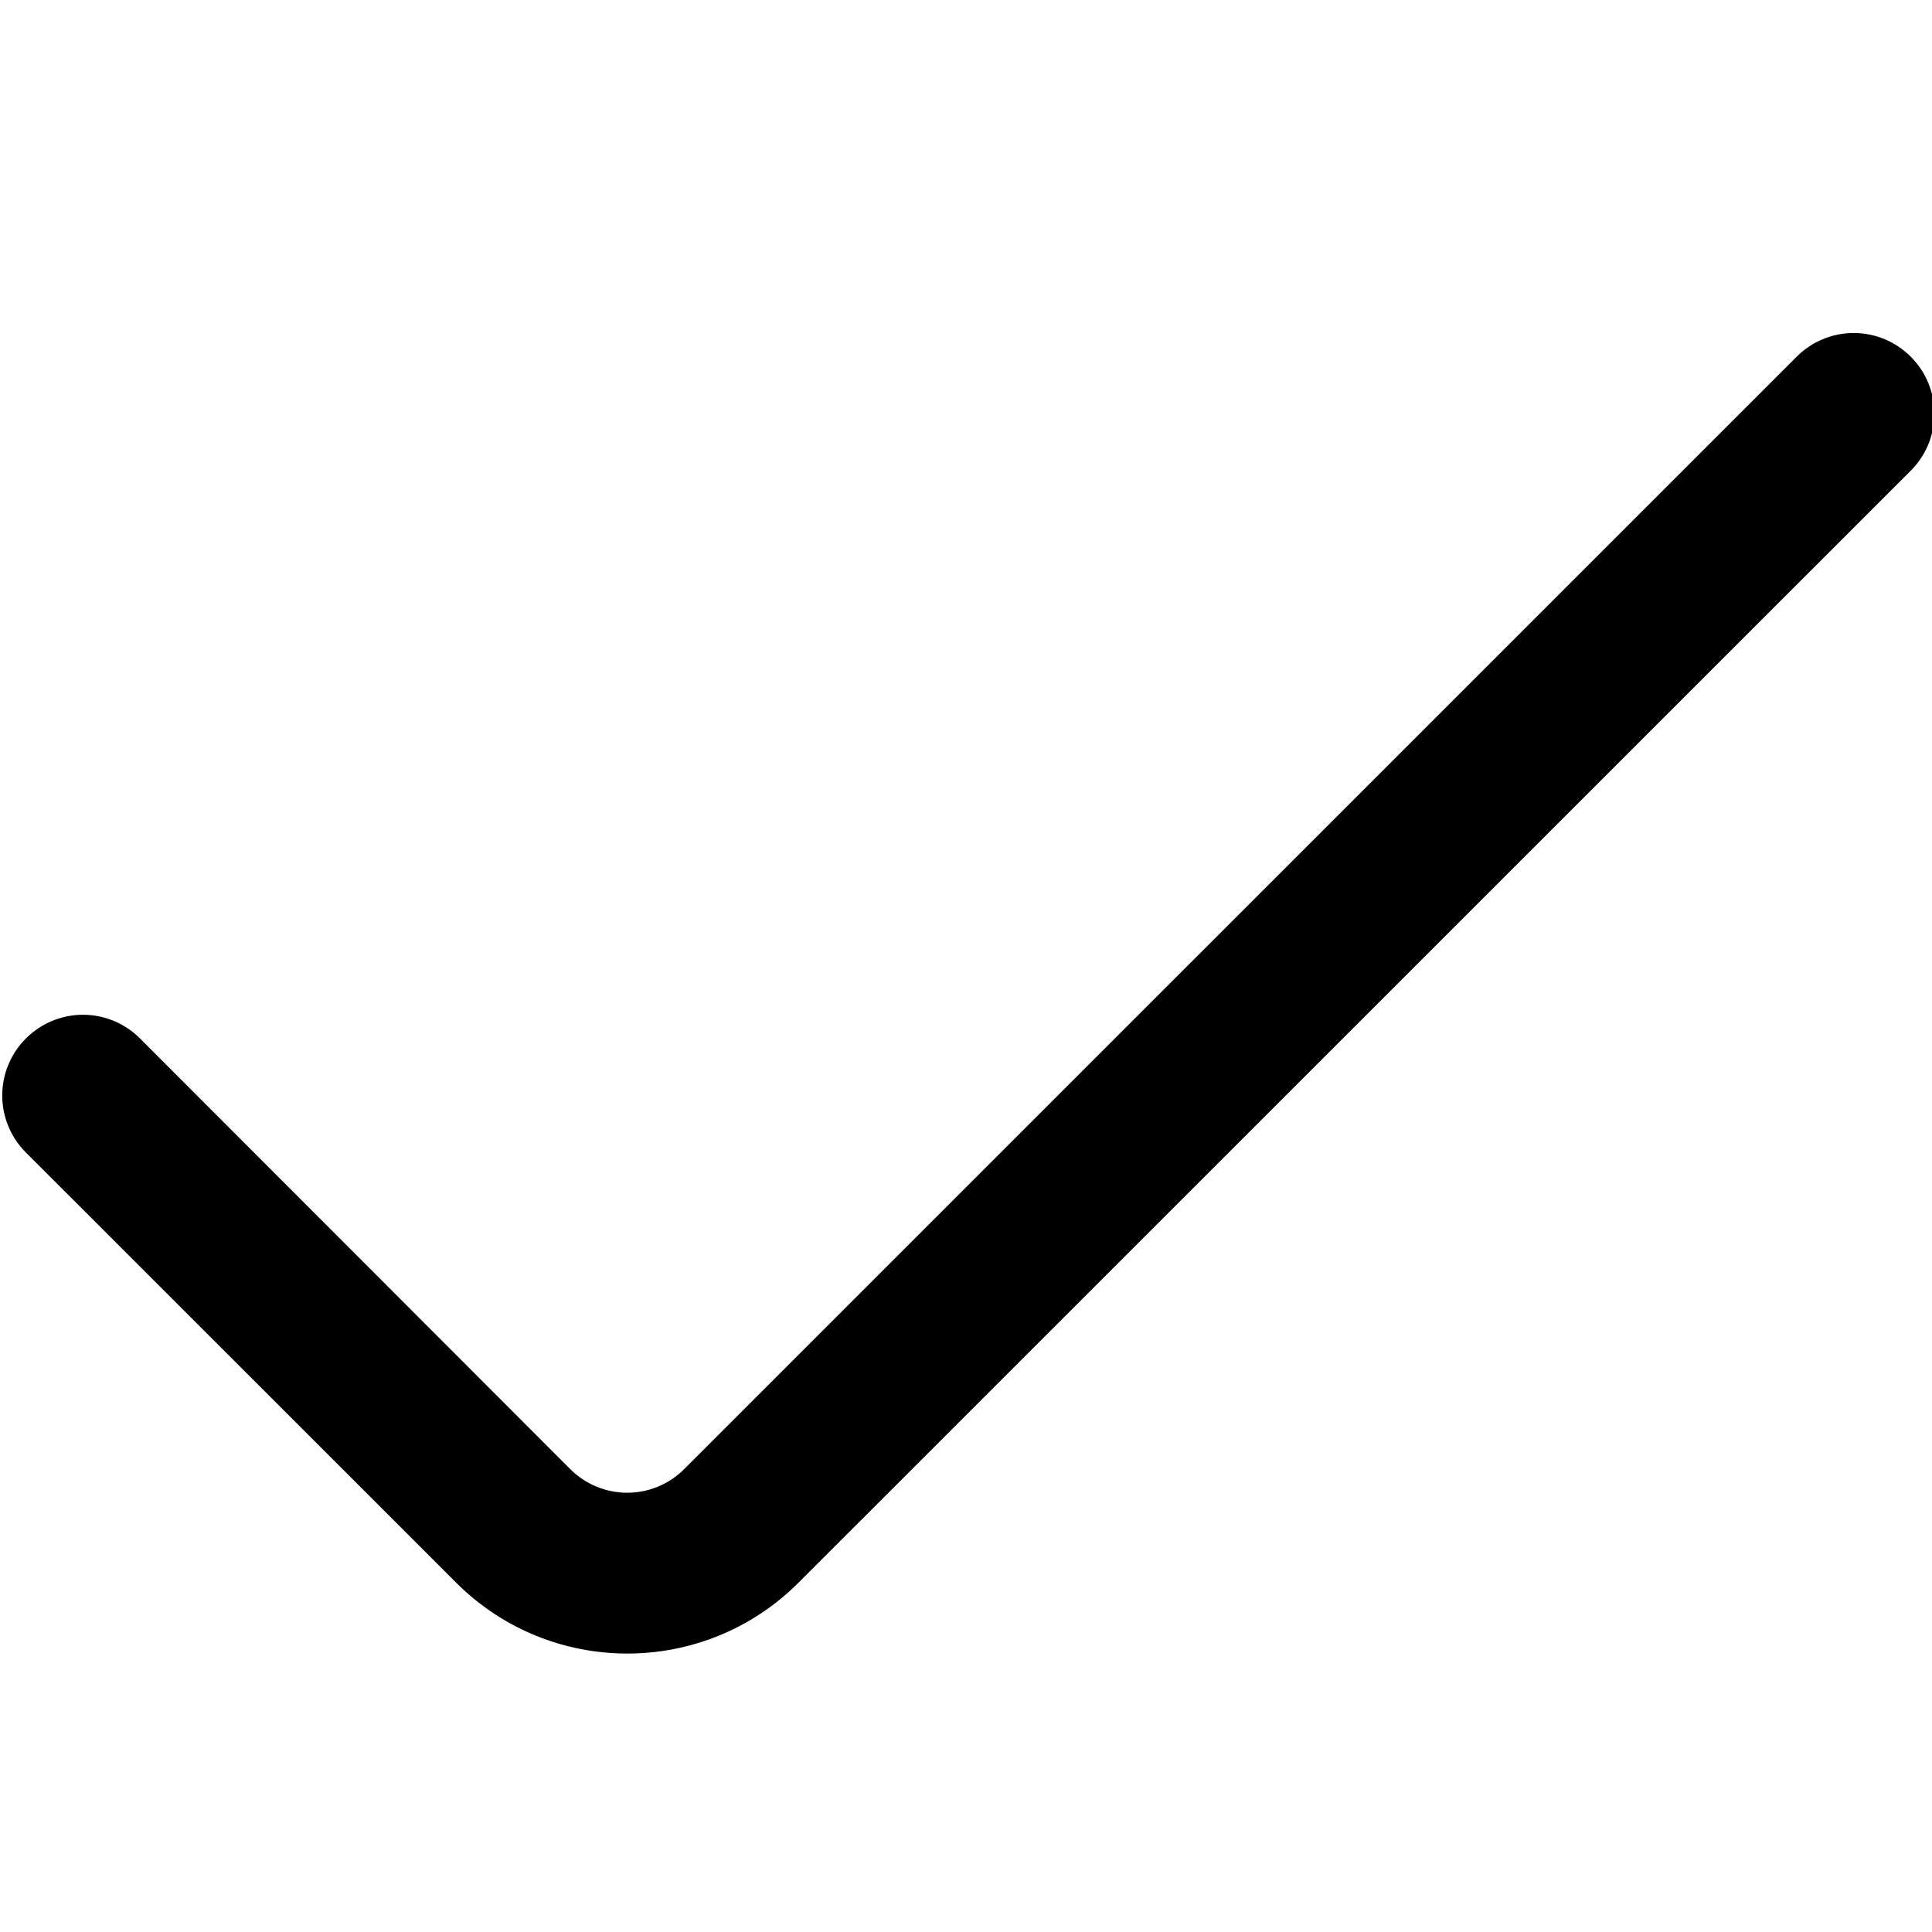
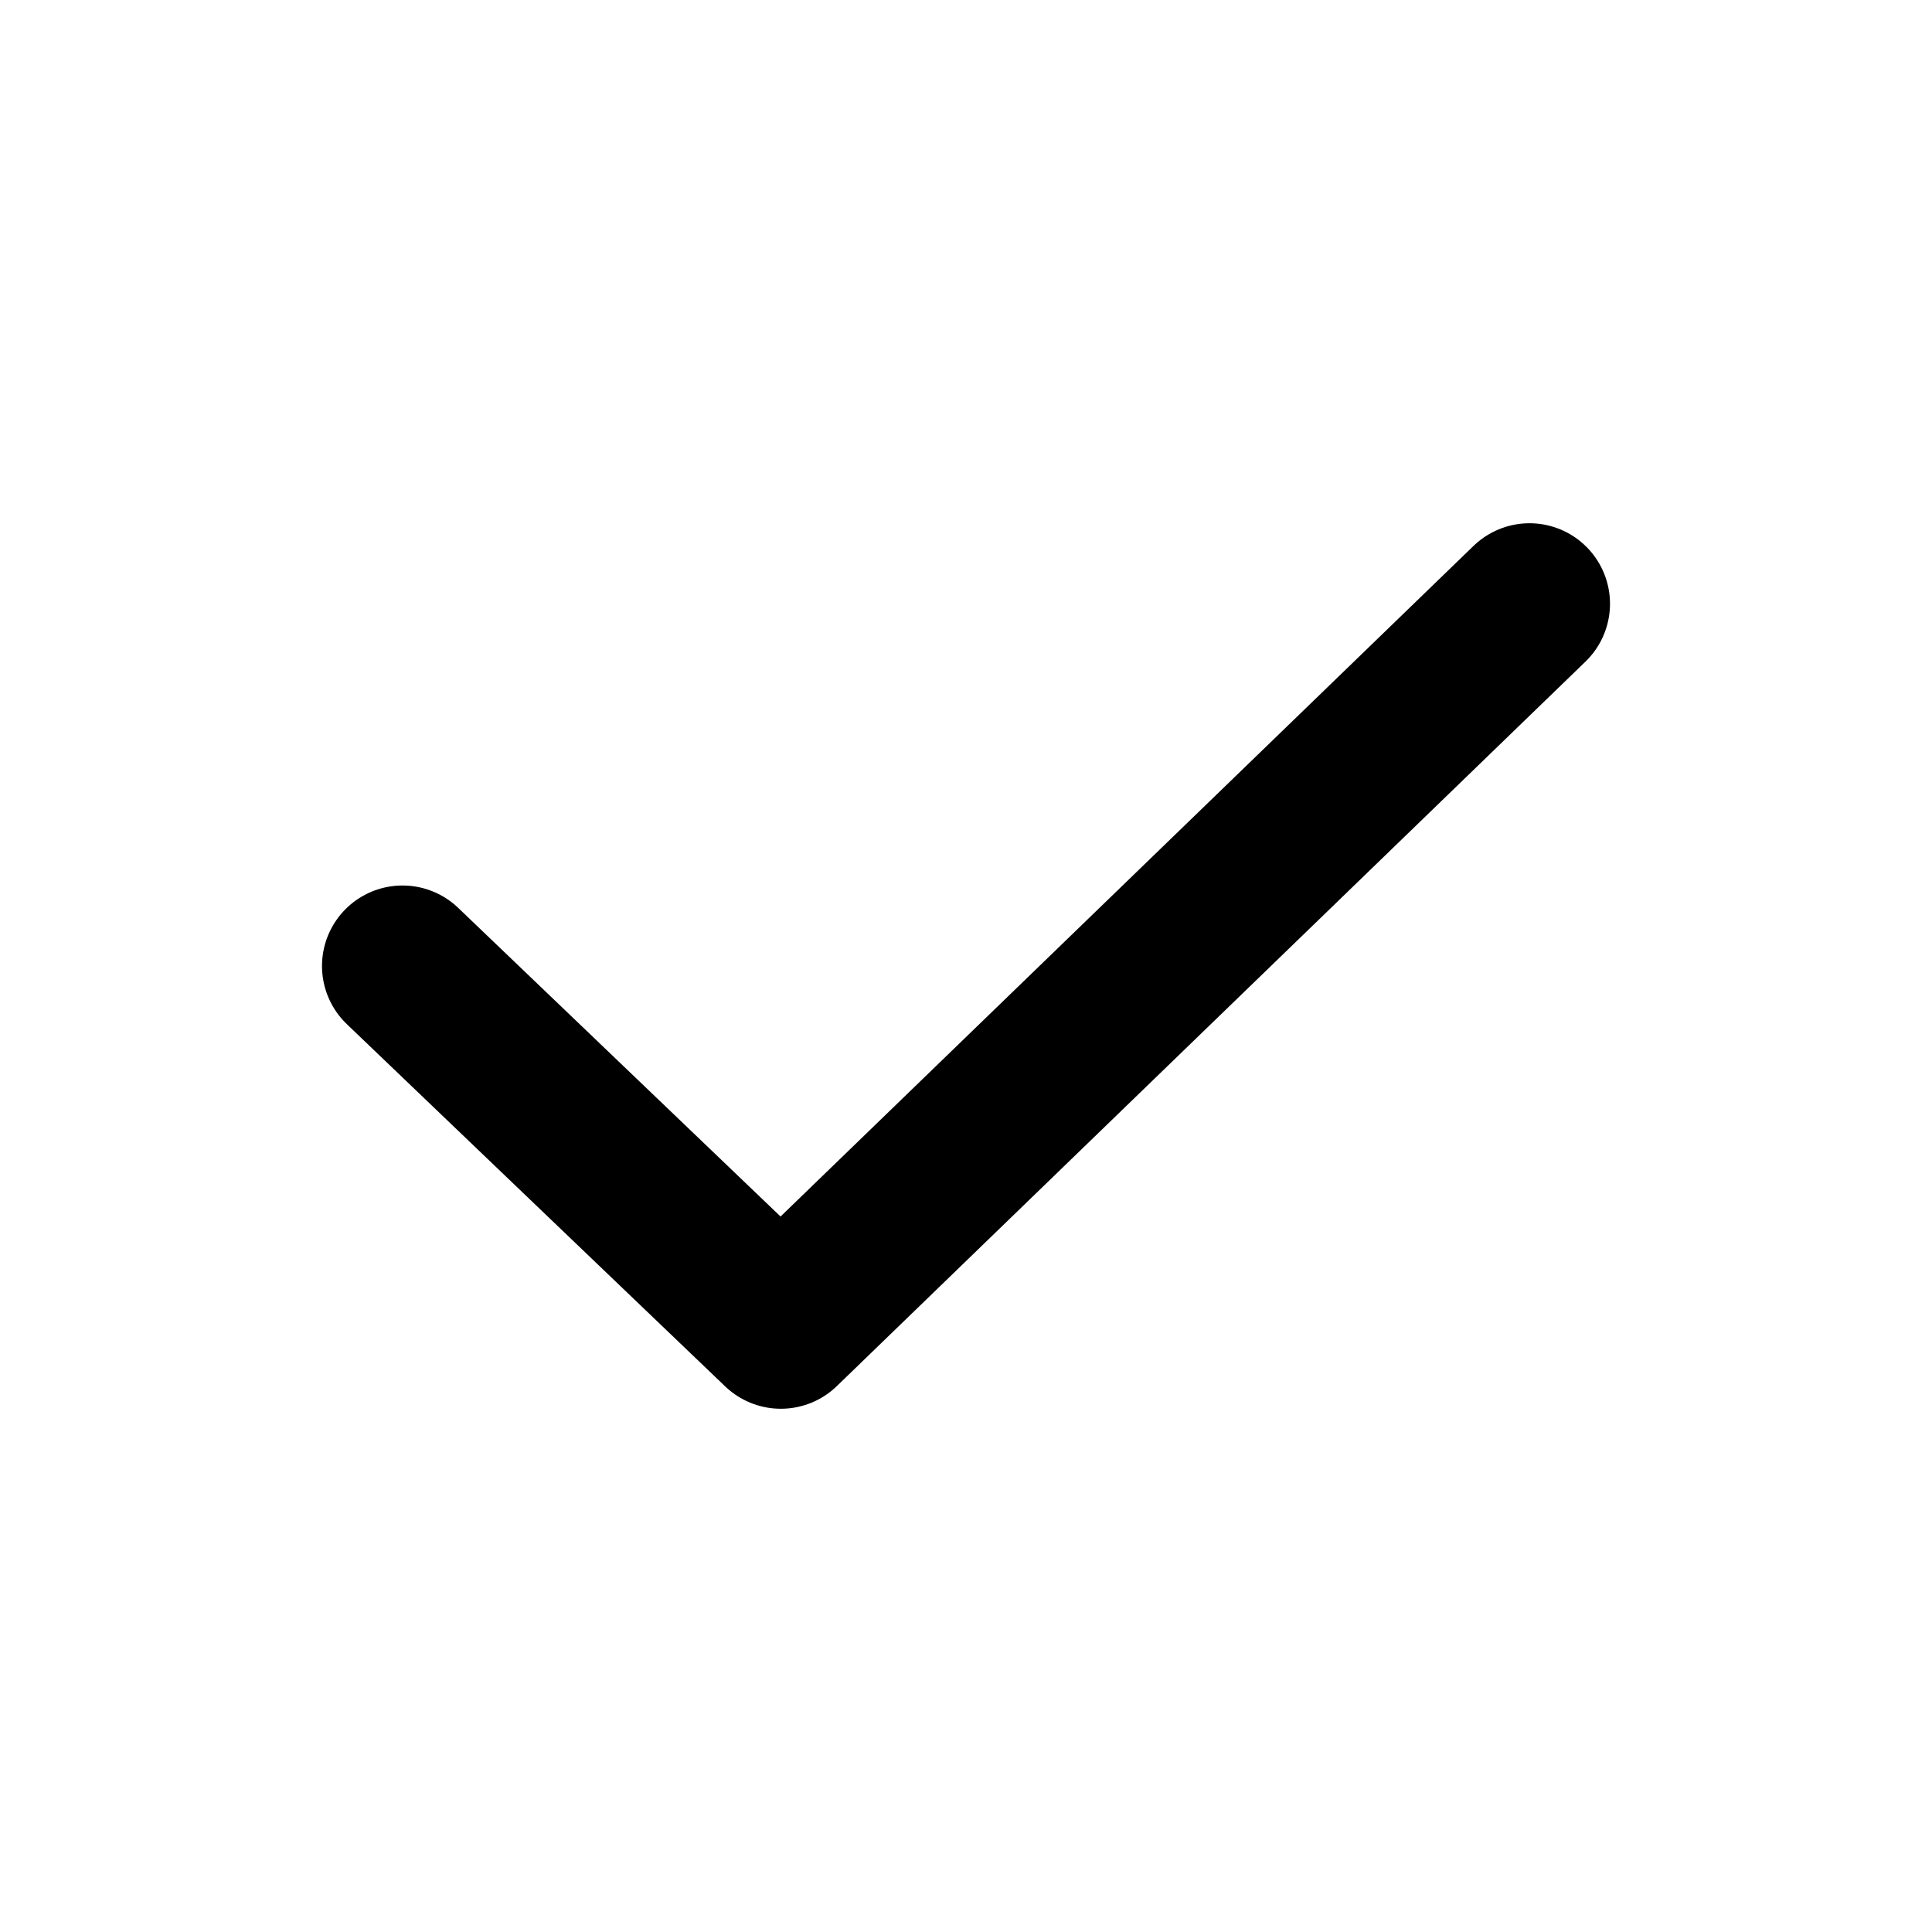
- <svg xmlns="http://www.w3.org/2000/svg" id="Outline" viewBox="0 0 24 24" width="512" height="512">
-   <path d="M22.319,4.431,8.5,18.249a1,1,0,0,1-1.417,0L1.739,12.9a1,1,0,0,0-1.417,0h0a1,1,0,0,0,0,1.417l5.346,5.345a3.008,3.008,0,0,0,4.25,0L23.736,5.847a1,1,0,0,0,0-1.416h0A1,1,0,0,0,22.319,4.431Z" />
+ <svg xmlns="http://www.w3.org/2000/svg" fill="none" viewBox="0 0 24 24">
+   <path stroke="currentColor" stroke-linecap="round" stroke-linejoin="round" stroke-width="2" d="m5 12 4.7 4.5 9.3-9" />
</svg>
